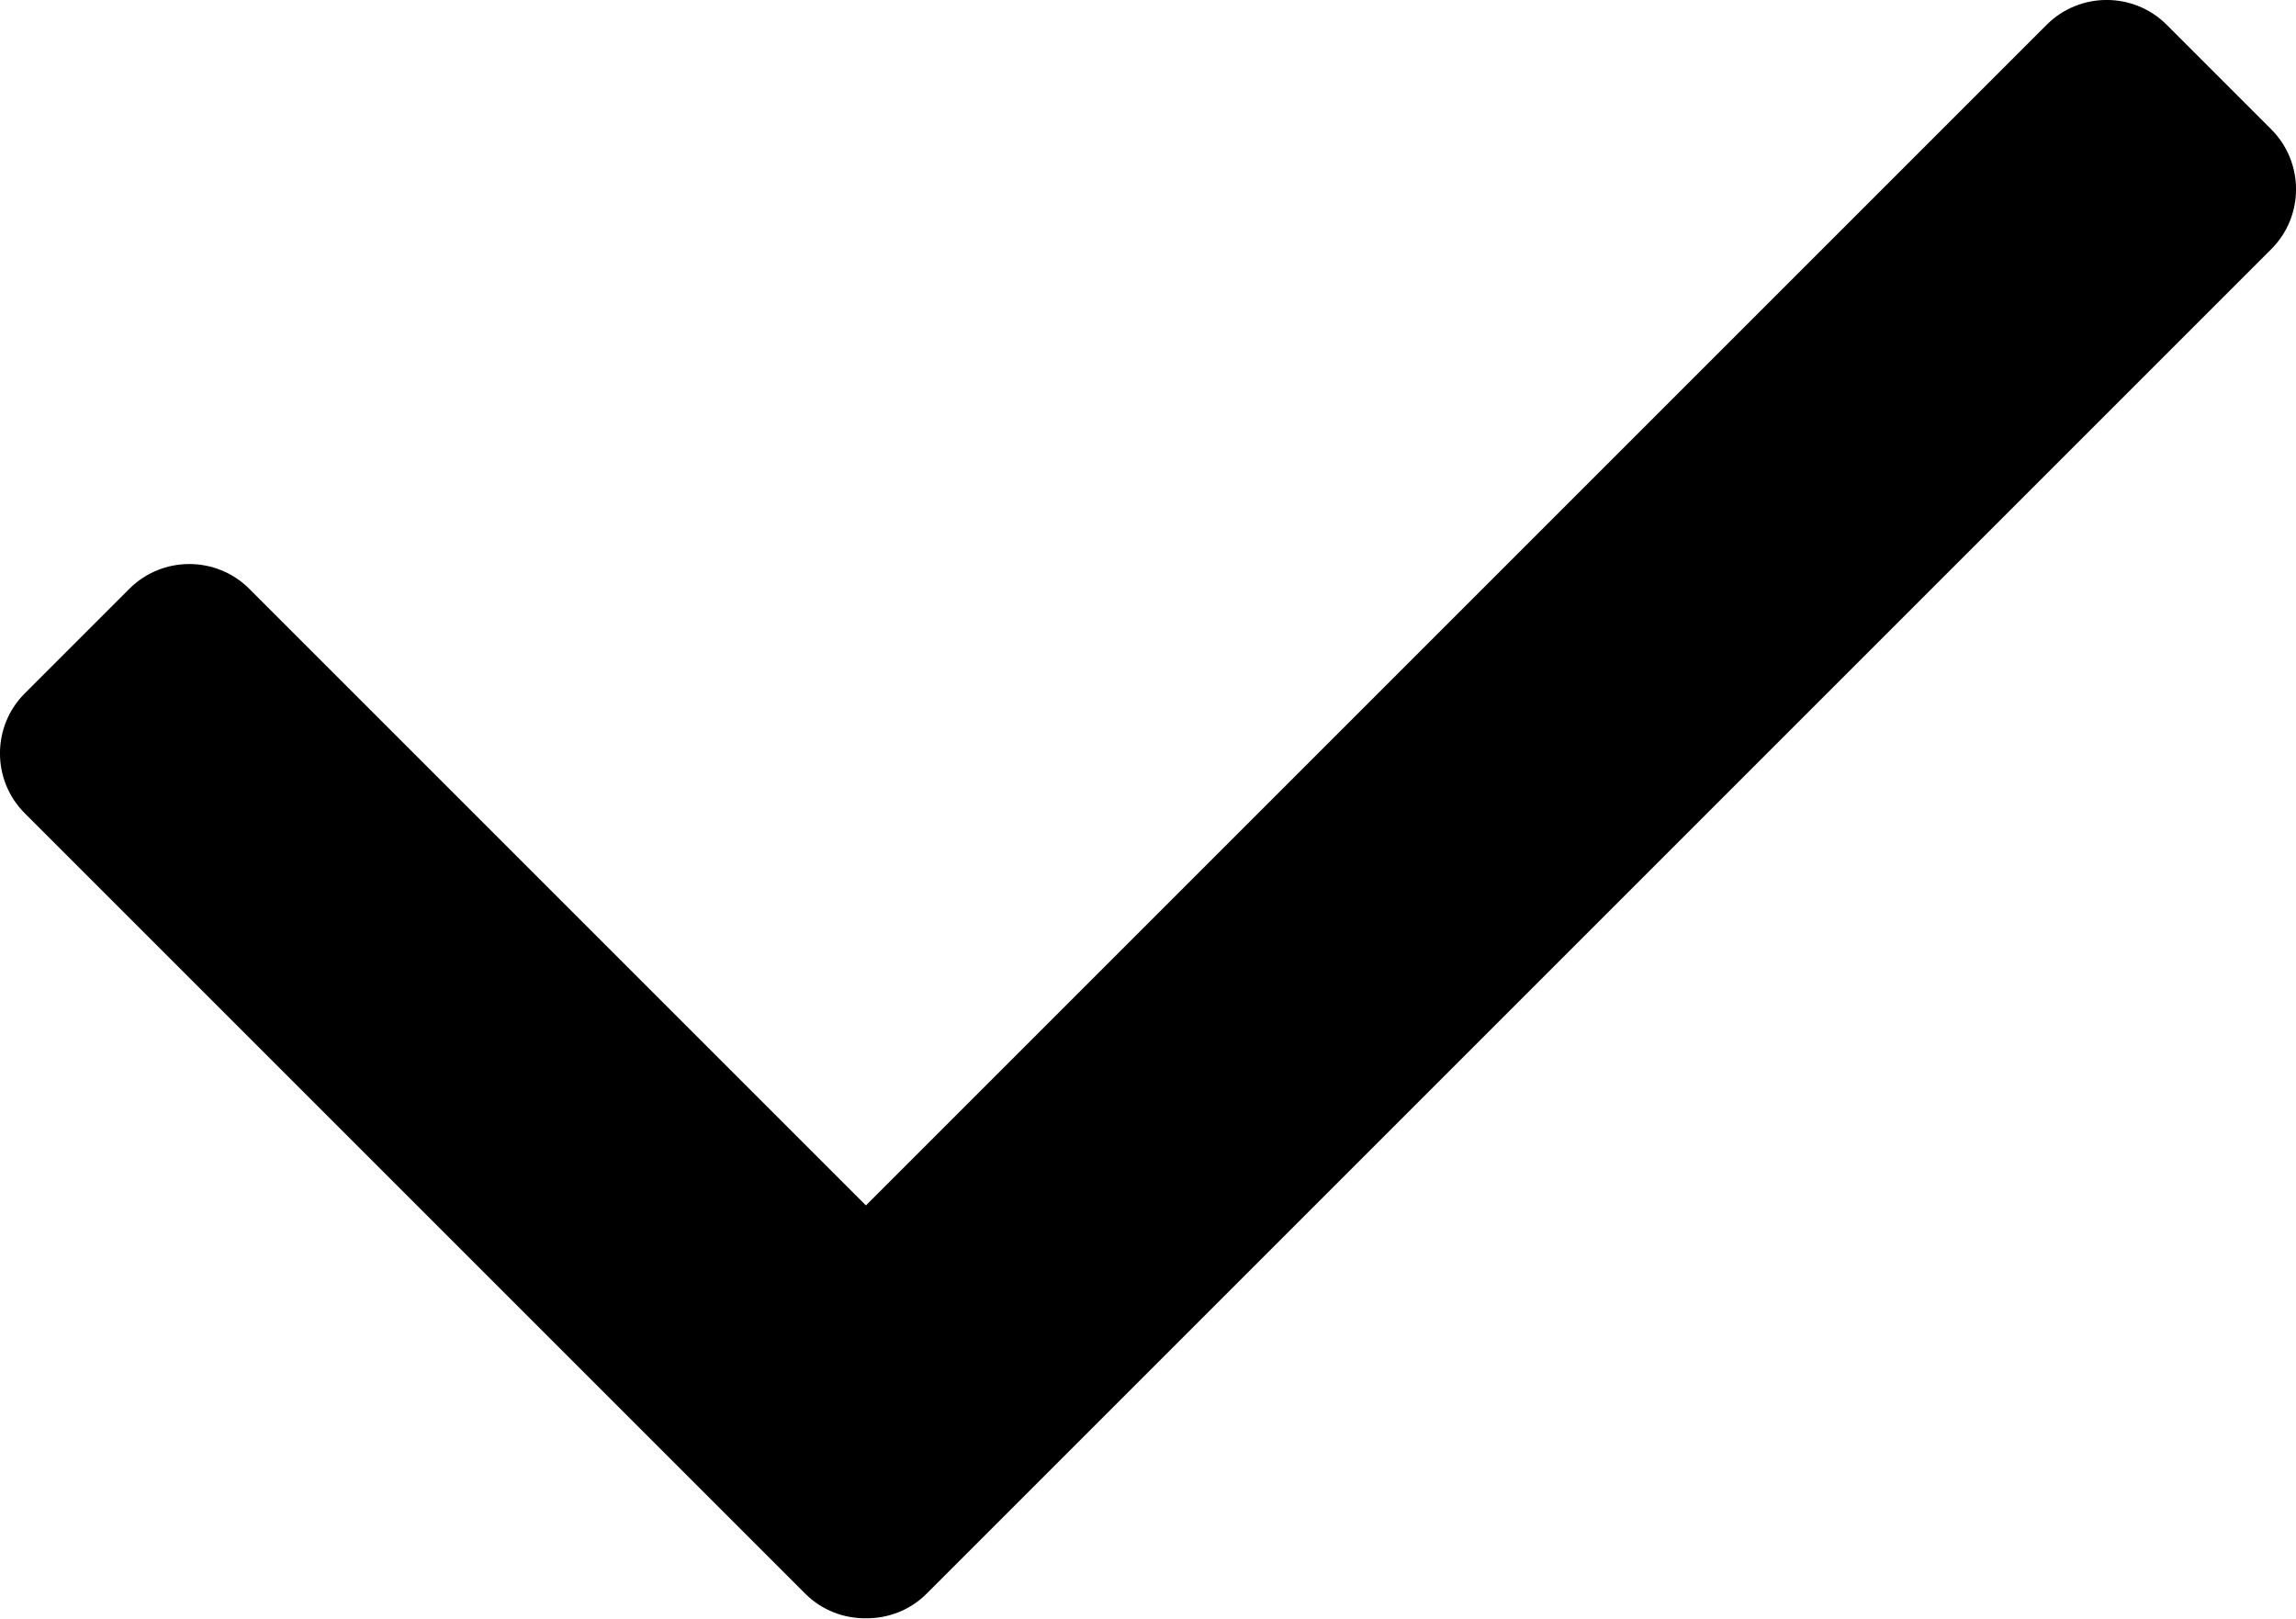
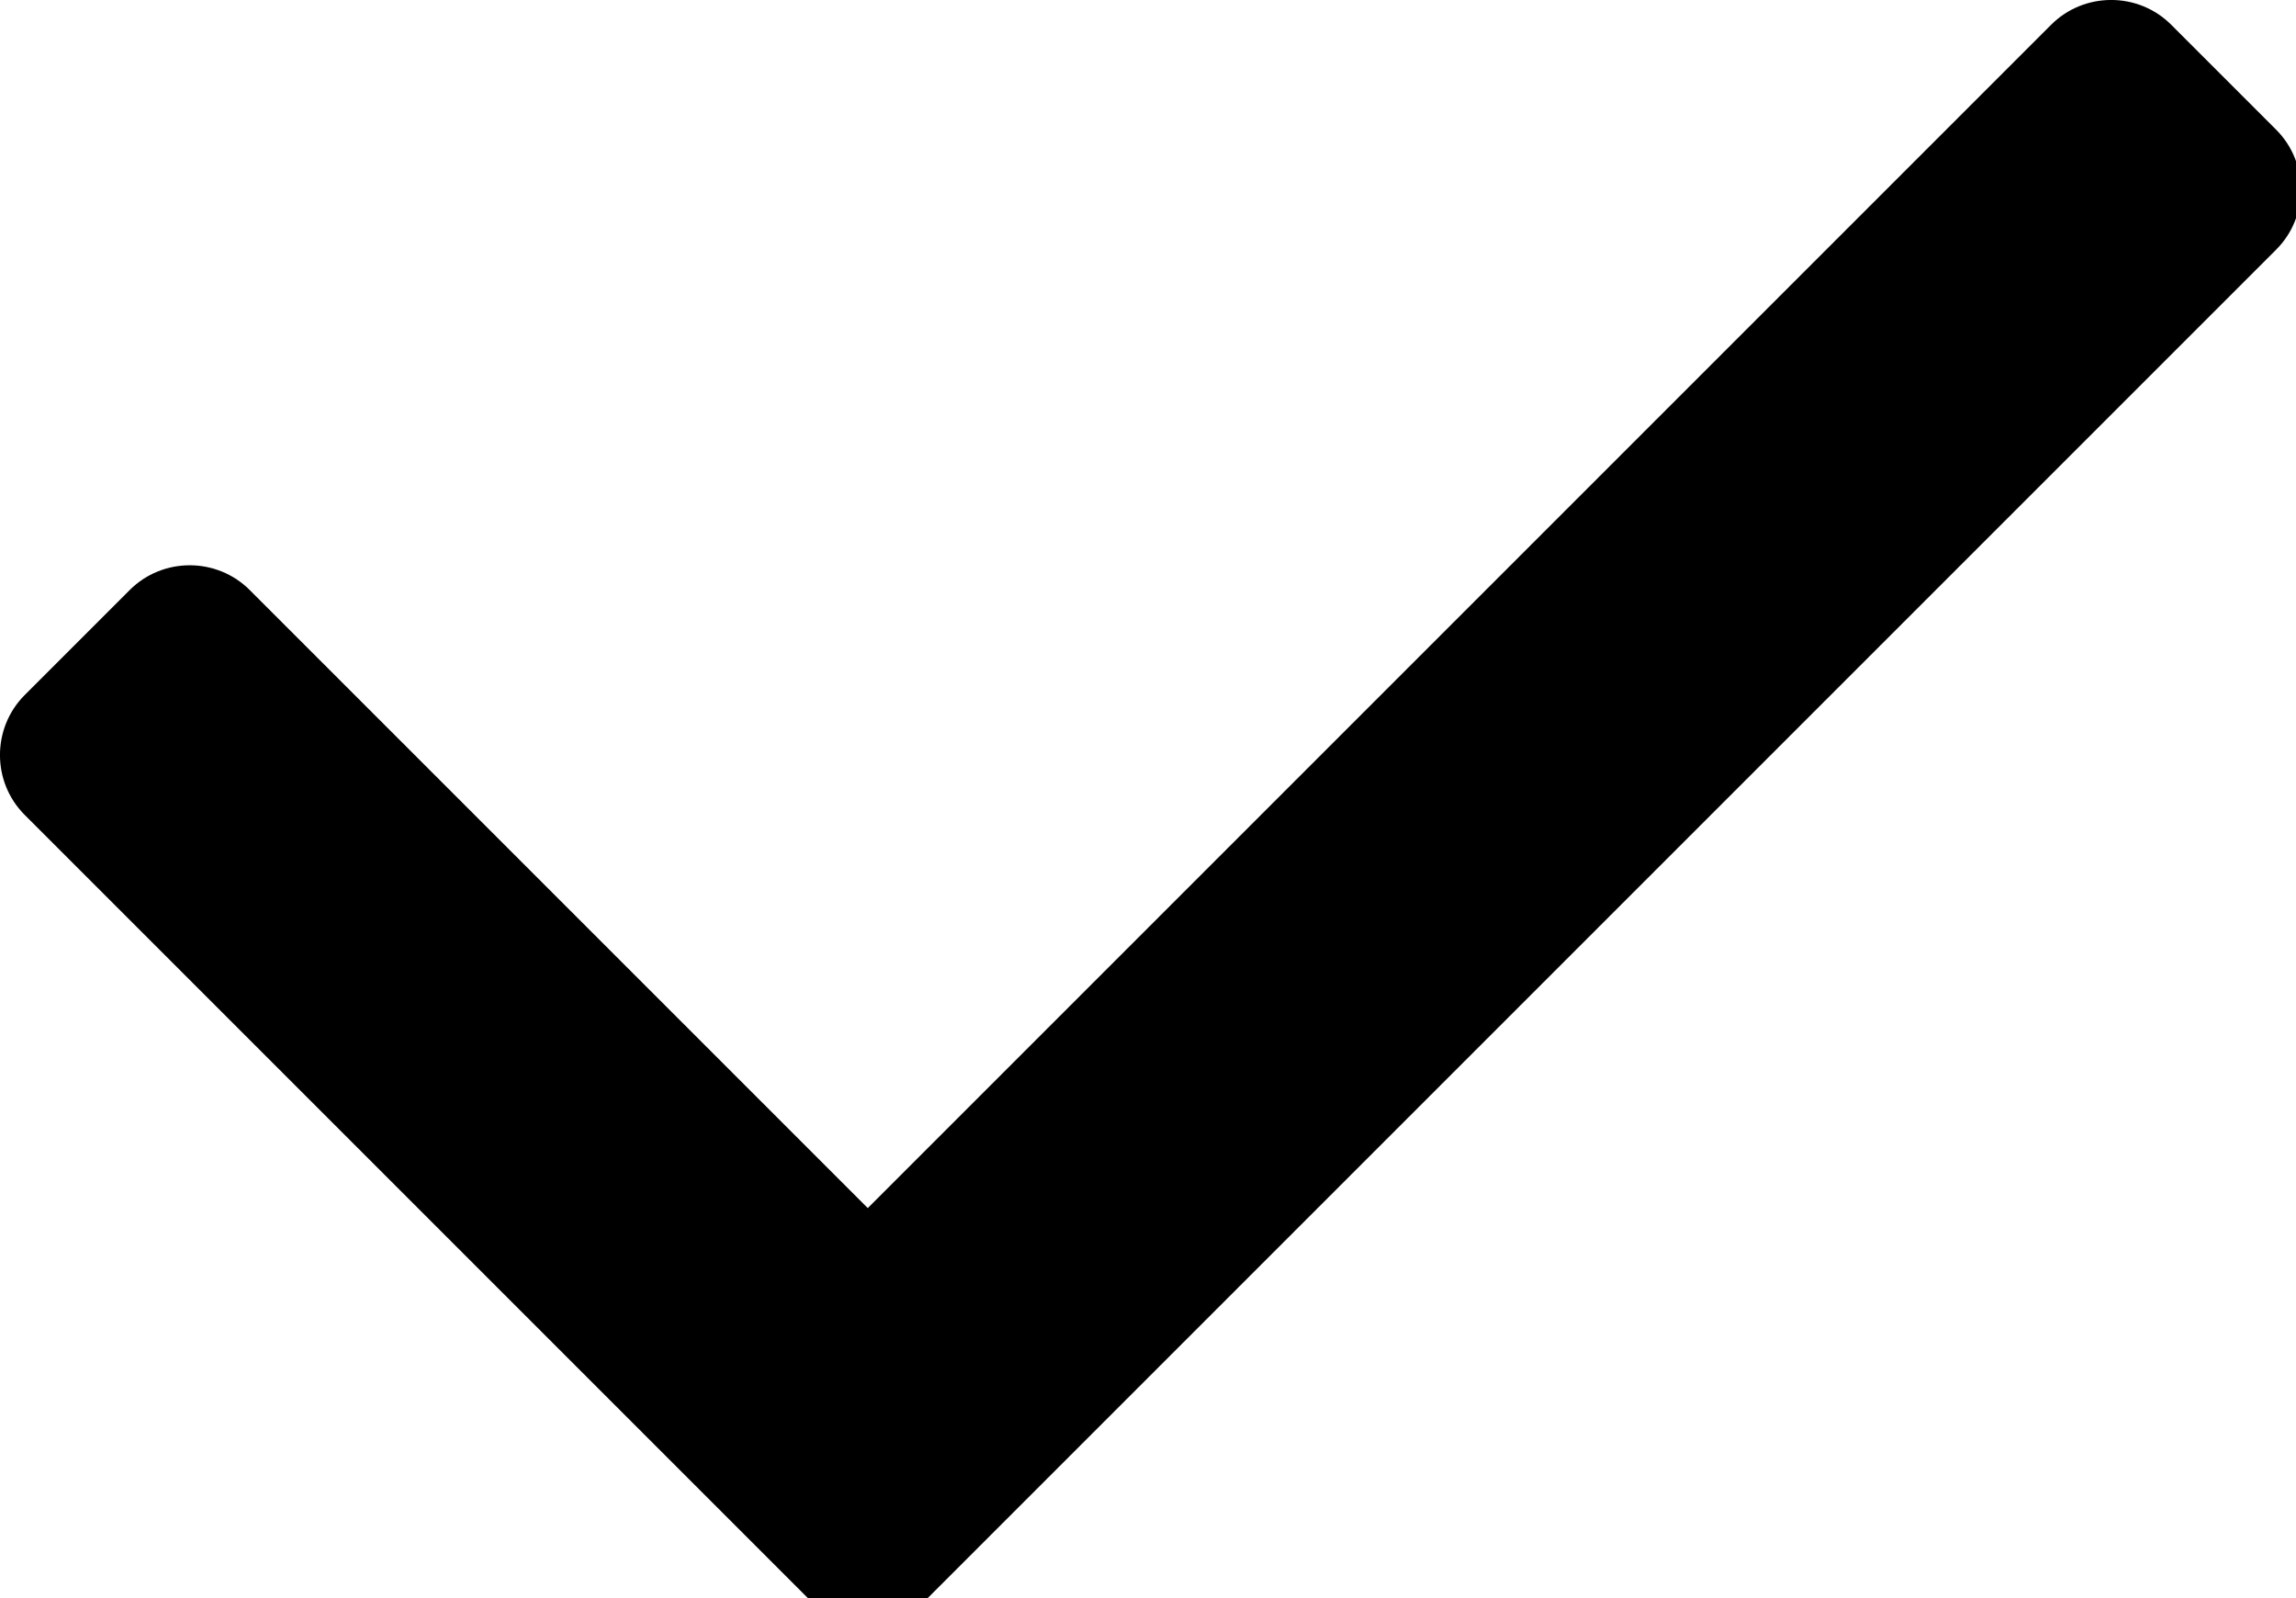
- <svg xmlns="http://www.w3.org/2000/svg" version="1.0" id="Layer_1" x="0px" y="0px" width="23.049px" height="16.249px" viewBox="0 0 23.049 16.249" enable-background="new 0 0 23.049 16.249" xml:space="preserve">
+ <svg xmlns="http://www.w3.org/2000/svg" version="1.0" id="Layer_1" x="0px" y="0px" width="23px" height="16px" viewBox="0 0 23 16" enable-background="new 0 0 23.049 16.249" xml:space="preserve">
  <path d="M22.801,1.299L21.75,0.248c-0.331-0.331-0.872-0.331-1.203,0L8.693,12.102L2.502,5.911c-0.331-0.331-0.872-0.331-1.203,0 L0.248,6.962c-0.331,0.331-0.331,0.872,0,1.202l7.837,7.837c0.167,0.167,0.388,0.248,0.608,0.246c0.22,0.002,0.44-0.079,0.608-0.246 l13.5-13.5C23.132,2.171,23.132,1.63,22.801,1.299z" />
</svg>
